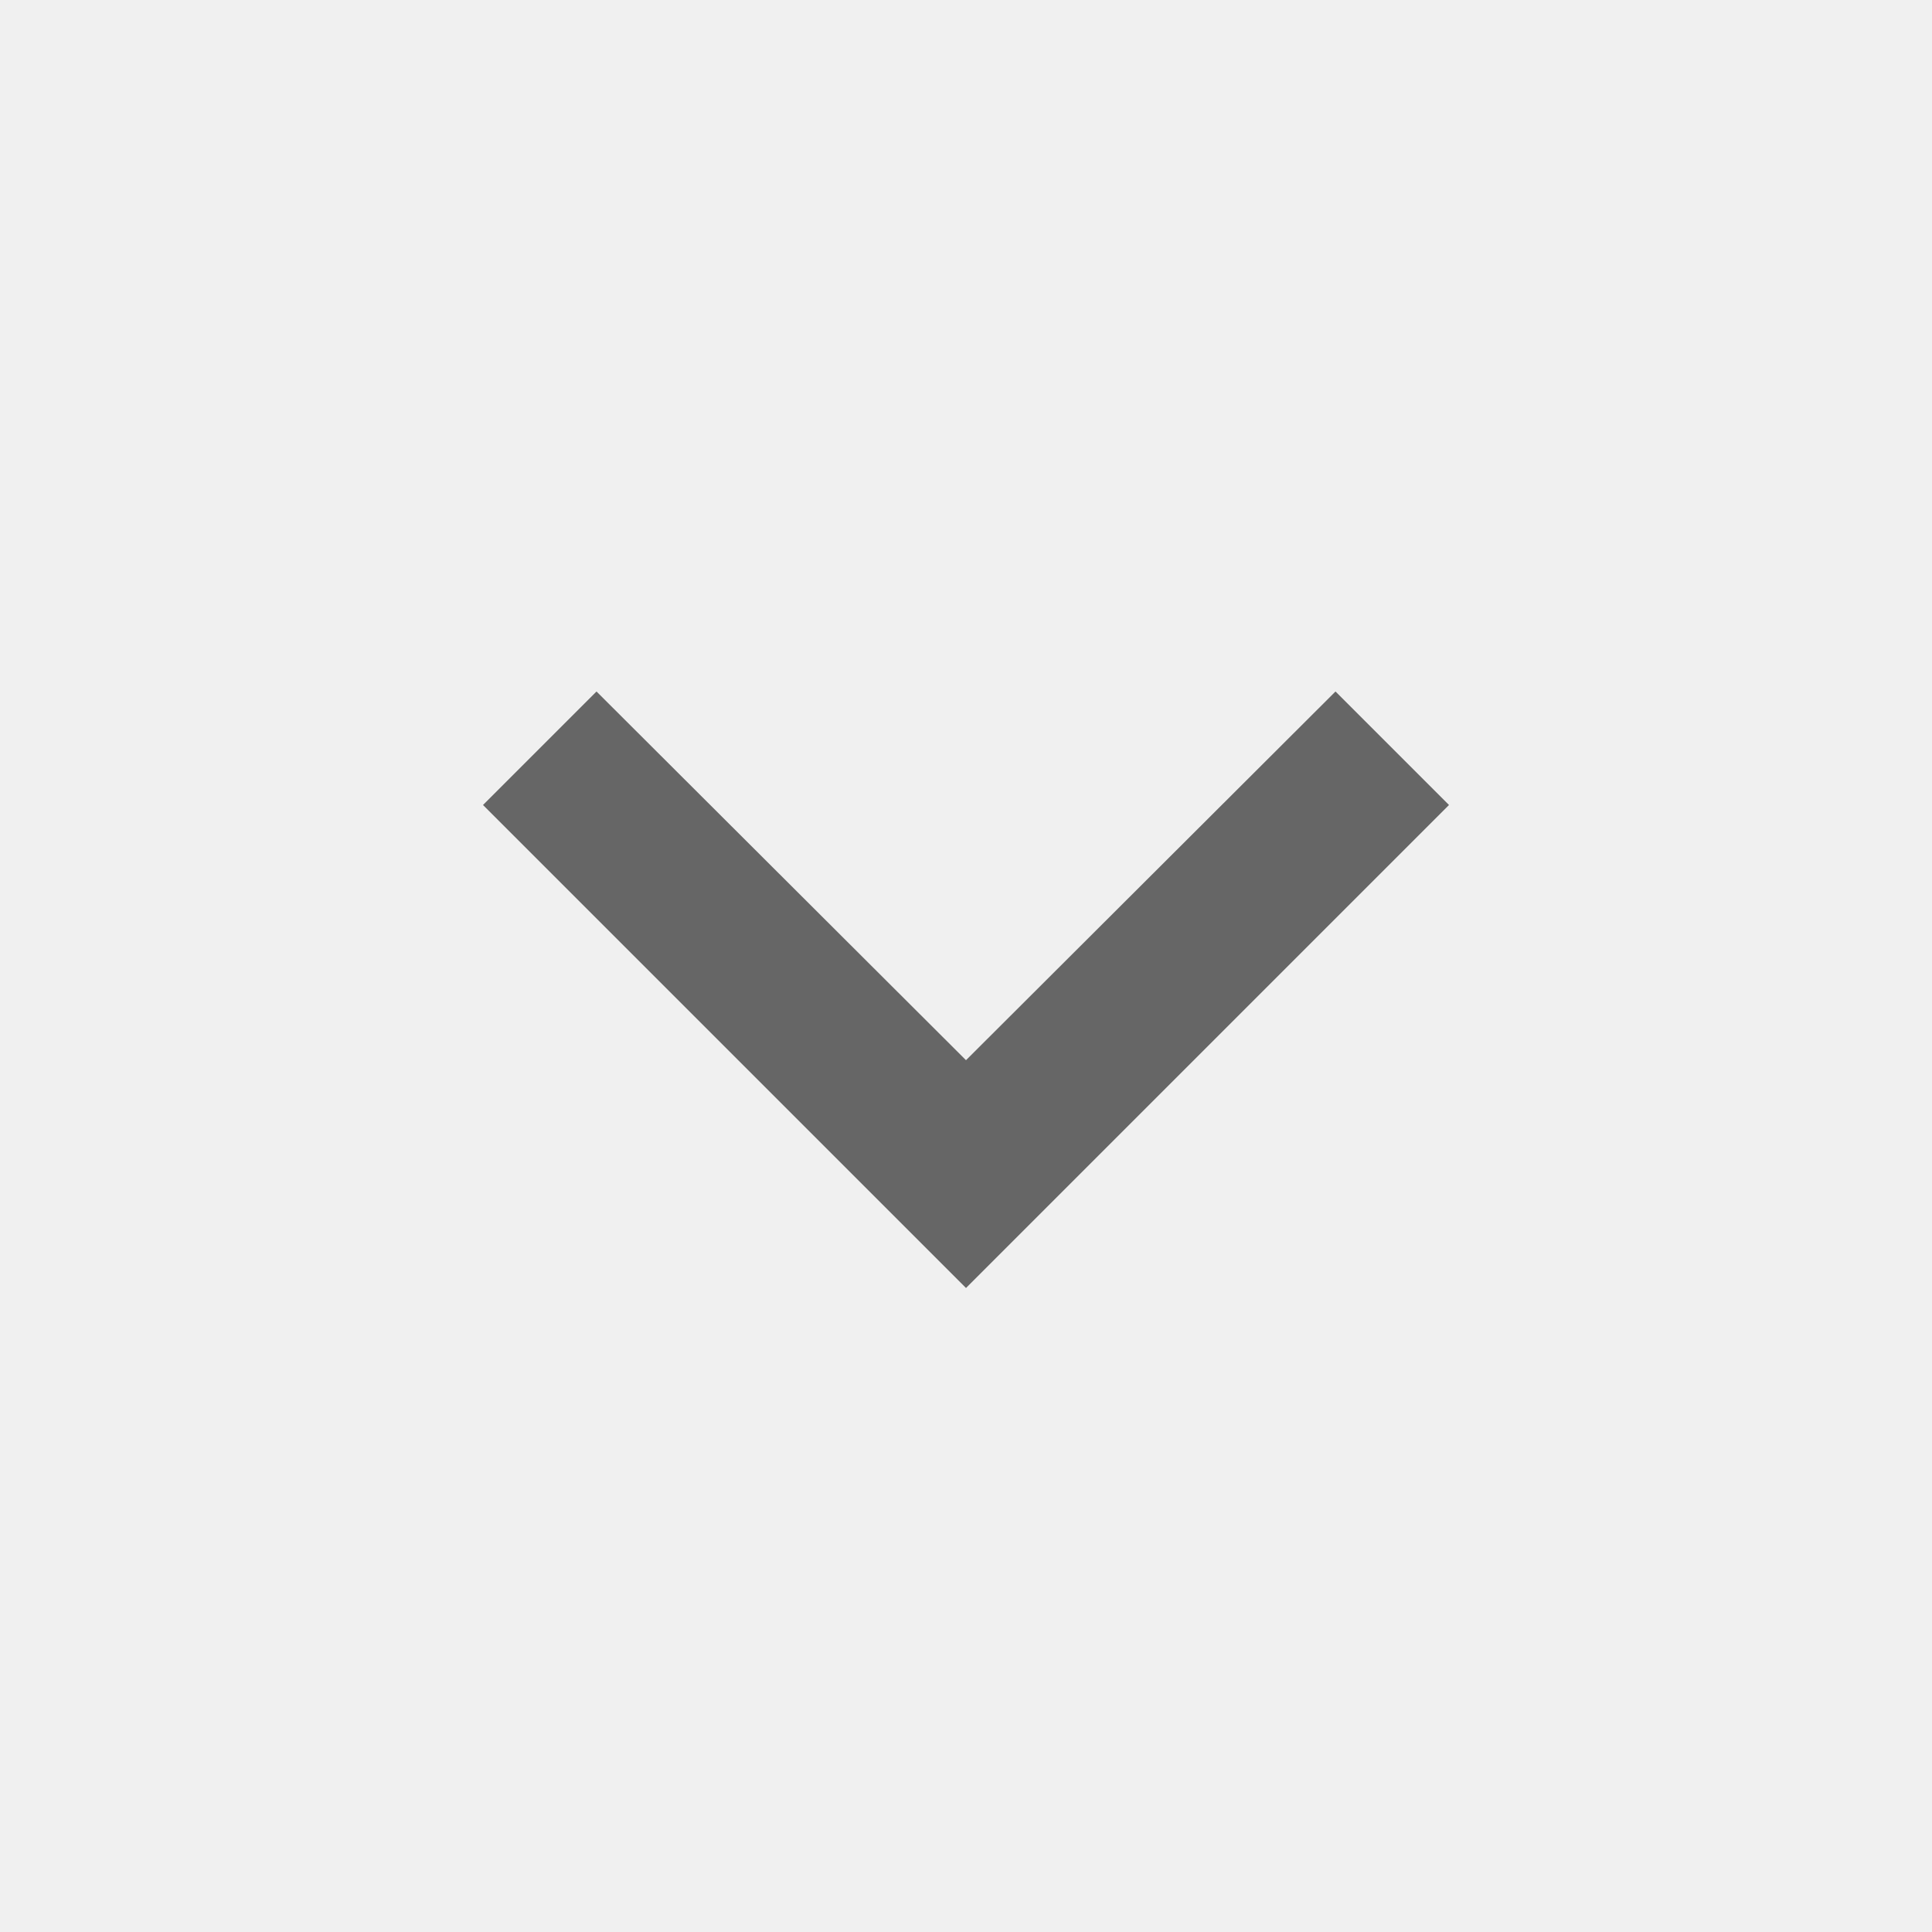
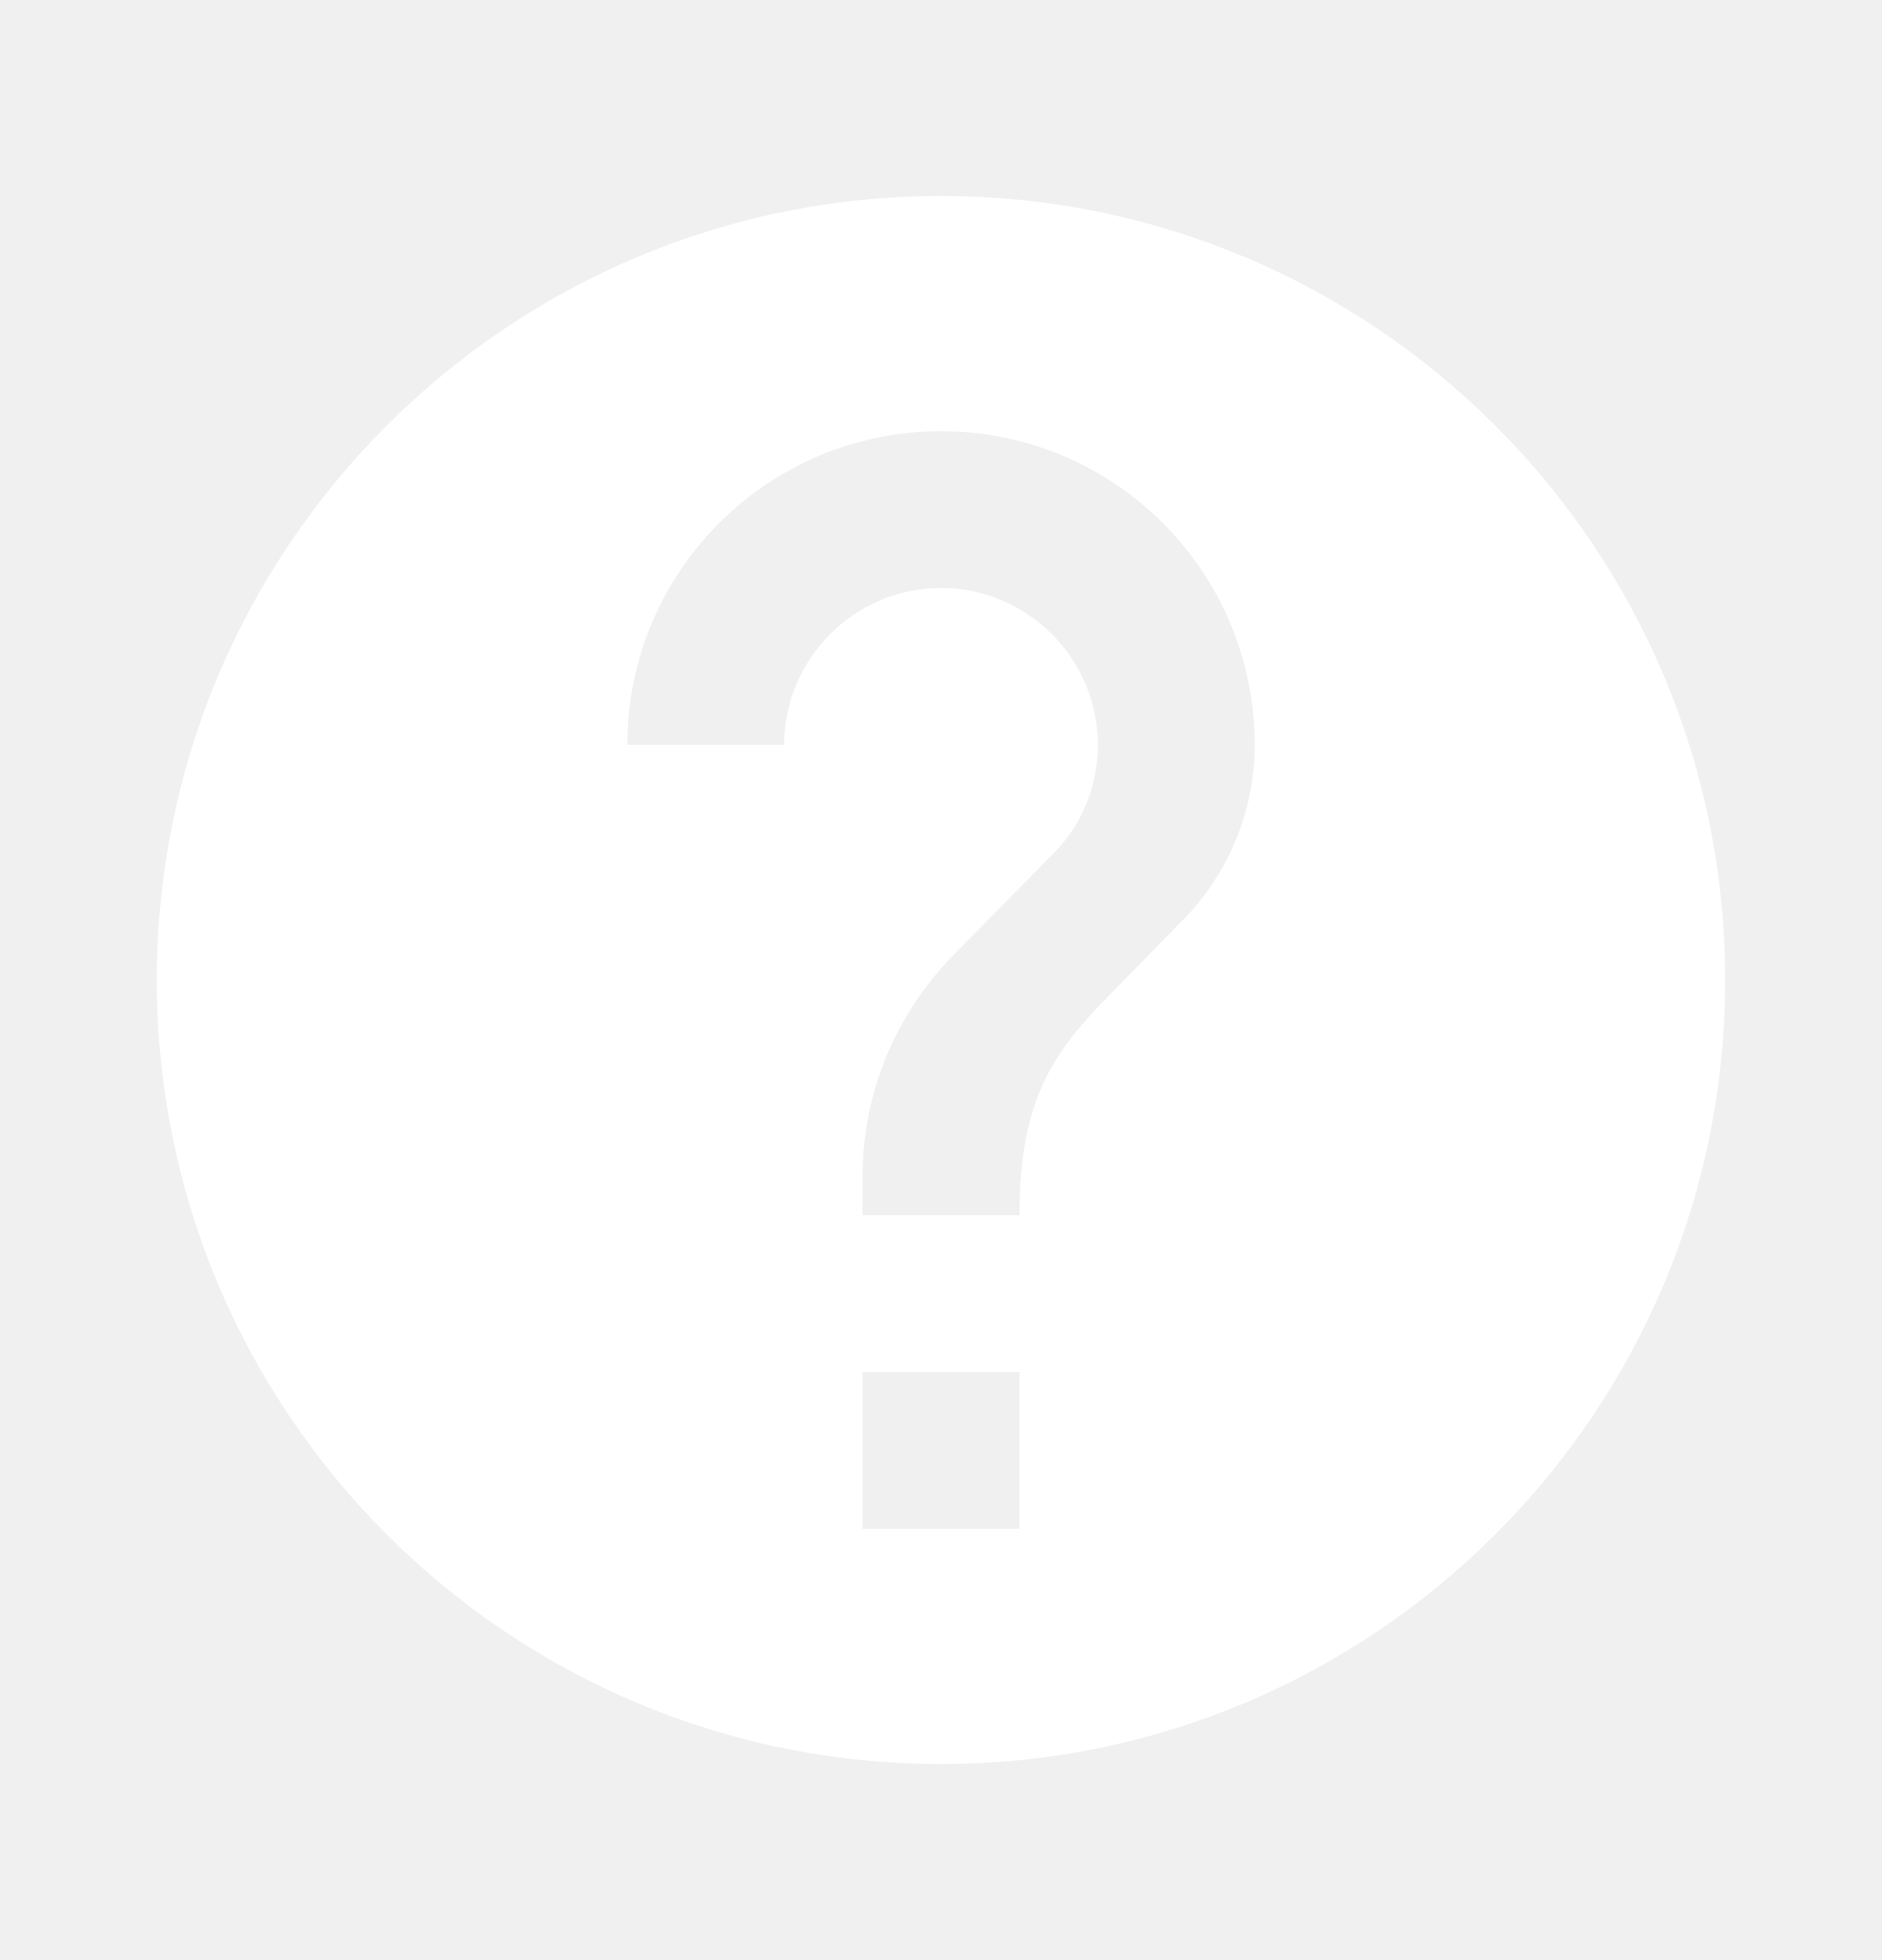
- <svg xmlns="http://www.w3.org/2000/svg" width="24" height="24" viewBox="0 0 24 24" fill="none">
-   <g clip-path="url(#clip0_105_121)">
-     <path d="M7.41 8.59L12 13.17L16.59 8.59L18 10L12 16L6 10L7.41 8.59Z" fill="#666666" />
+ <svg xmlns="http://www.w3.org/2000/svg" width="24" height="25" viewBox="0 0 24 25" fill="none">
+   <g clip-path="url(#clip0_105_56)">
+     <path d="M12 2.5C6.48 2.5 2 6.98 2 12.5C2 18.02 6.48 22.5 12 22.5C17.52 22.5 22 18.02 22 12.5C22 6.98 17.52 2.5 12 2.5ZM13 19.5H11V17.5H13V19.5ZM15.07 11.75L14.17 12.67C13.45 13.4 13 14 13 15.5H11V15C11 13.9 11.45 12.9 12.17 12.17L13.41 10.91C13.78 10.55 14 10.05 14 9.5C14 8.4 13.1 7.5 12 7.5C10.9 7.5 10 8.4 10 9.5H8C8 7.29 9.79 5.5 12 5.5C14.21 5.5 16 7.29 16 9.5C16 10.38 15.64 11.18 15.07 11.75Z" fill="white" />
  </g>
  <defs>
-     <clipPath id="clip0_105_121">
-       <rect width="24" height="24" fill="white" transform="matrix(1 0 0 -1 0 24)" />
+     <clipPath id="clip0_105_56">
+       <rect width="24" height="24" fill="white" transform="translate(0 0.5)" />
    </clipPath>
  </defs>
</svg>
